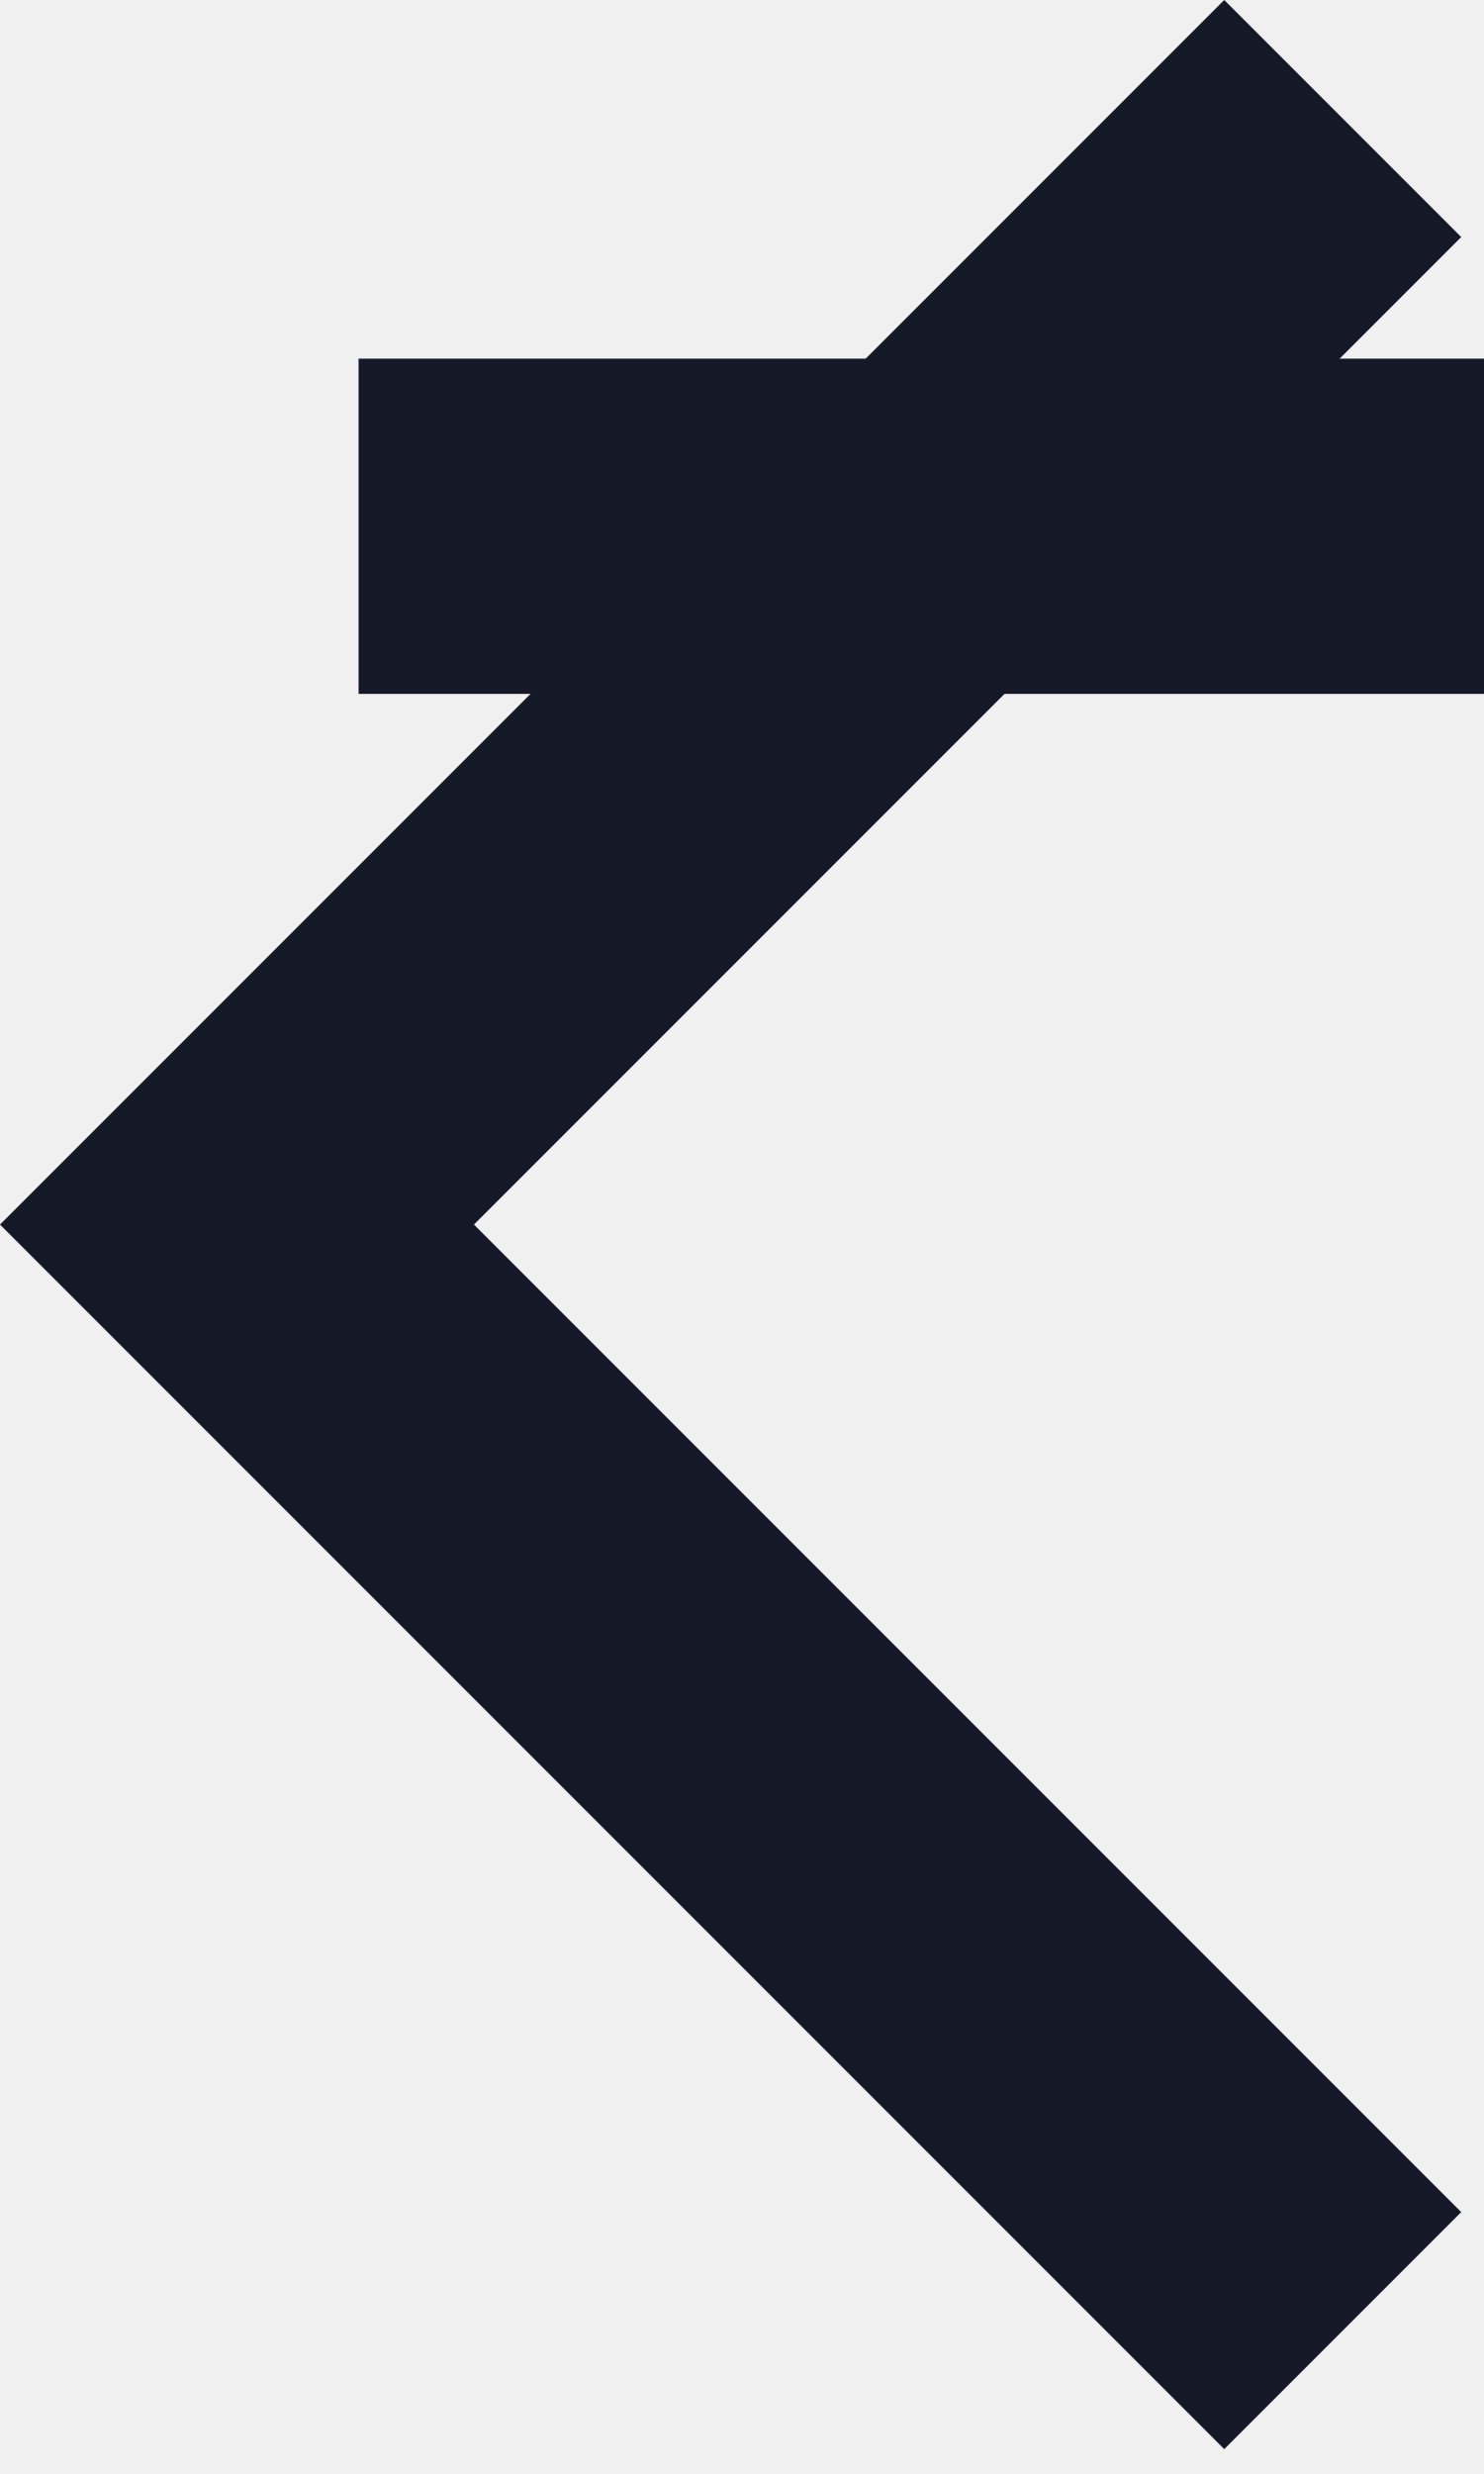
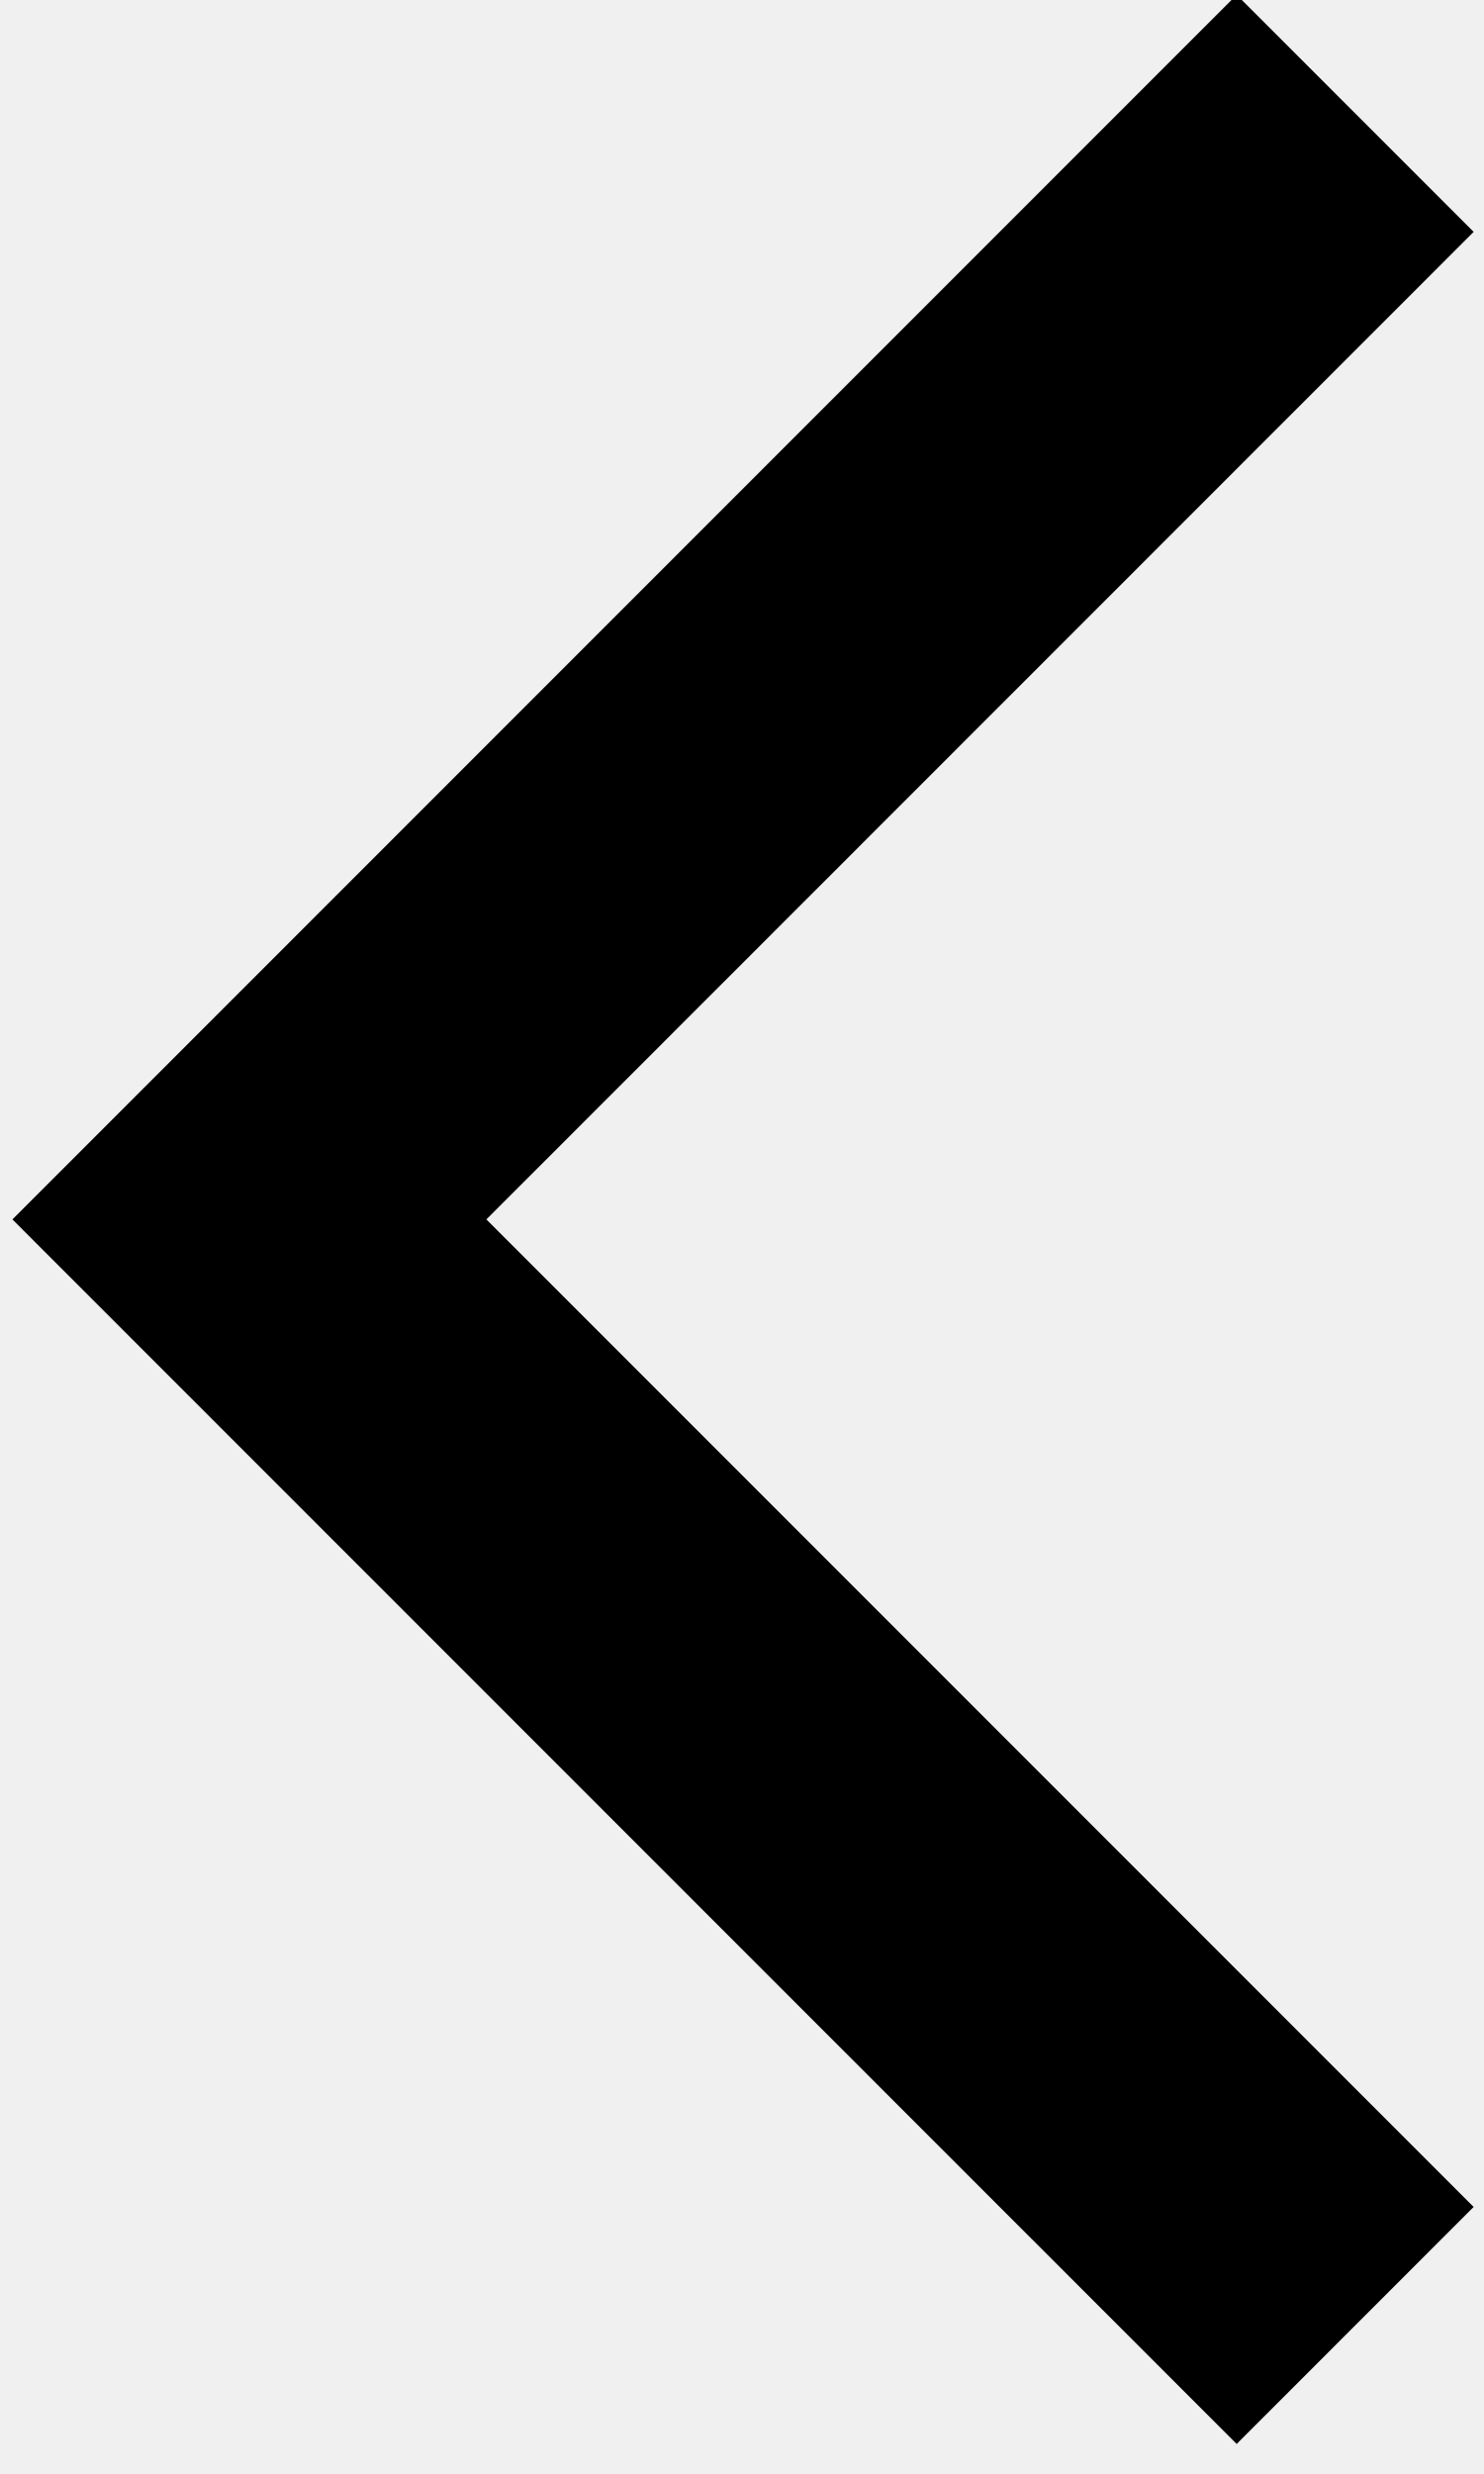
- <svg xmlns="http://www.w3.org/2000/svg" xmlns:xlink="http://www.w3.org/1999/xlink" width="12px" height="20px" viewBox="0 0 12 20" version="1.1">
-   <defs>
-     <polygon id="path-1" points="3 5.71 3 3 17 3 17 17 14.29 17 14.29 5.71" />
-   </defs>
-   <g id="00.Design-System" stroke="none" stroke-width="1" fill="none" fill-rule="evenodd">
-     <g id="Design-System---Base-Design-System" transform="translate(-134, -4484)">
-       <g id="Icons" transform="translate(133, 4408)">
-         <g id="Icon/Carrot-Left" transform="translate(0.899495, 75.8995)">
-           <g id="Rectangle">
-             <mask id="mask-2" fill="white">
-               <use xlink:href="#path-1" />
-             </mask>
-             <use id="Mask" fill="#141827" fill-rule="nonzero" transform="translate(10, 10) scale(-1, 1) rotate(-315) translate(-10, -10) " xlink:href="#path-1" />
-             <rect fill="#141827" mask="url(#mask-2)" x="0" y="0" width="20" height="20" />
-           </g>
-         </g>
-       </g>
-     </g>
-   </g>
+ <svg xmlns="http://www.w3.org/2000/svg" width="12px" height="20px" viewBox="0 0 12 20" version="1.1">
+   <polygon transform="translate(10, 24) rotate(-135)" points="3 5.71 3 3 17 3 17 17 14.29 17 14.29 5.71" />
</svg>
